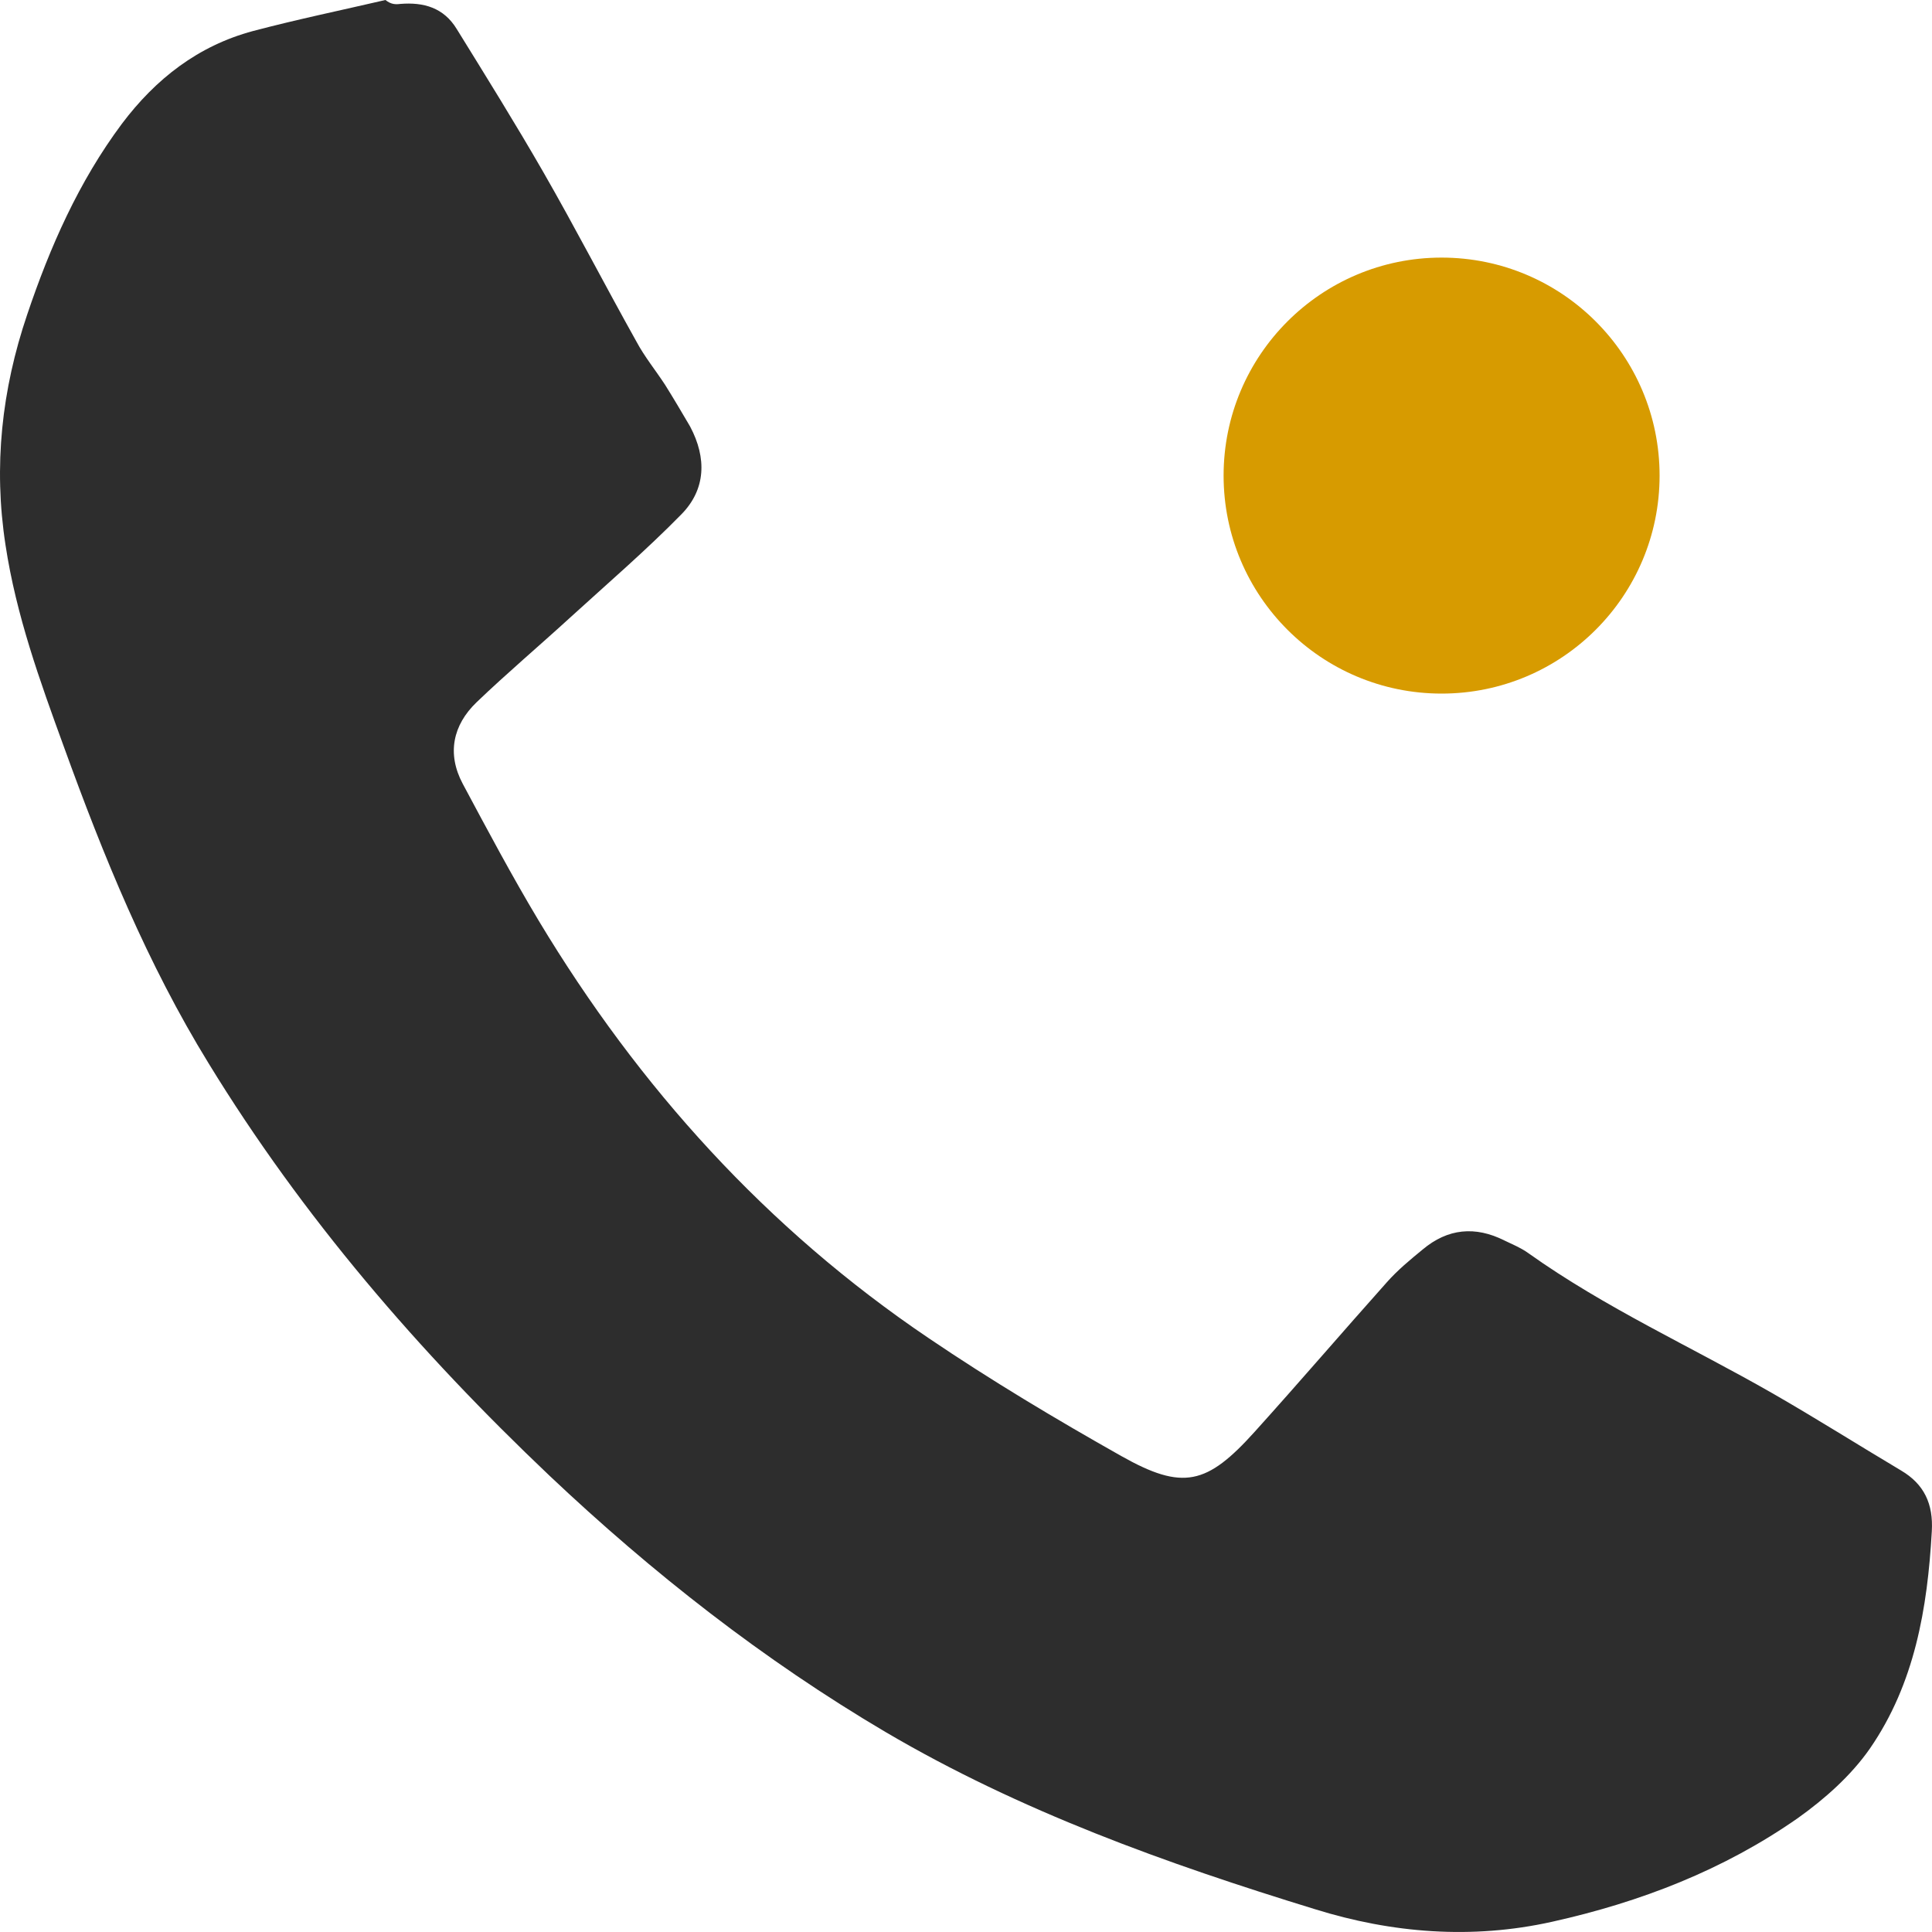
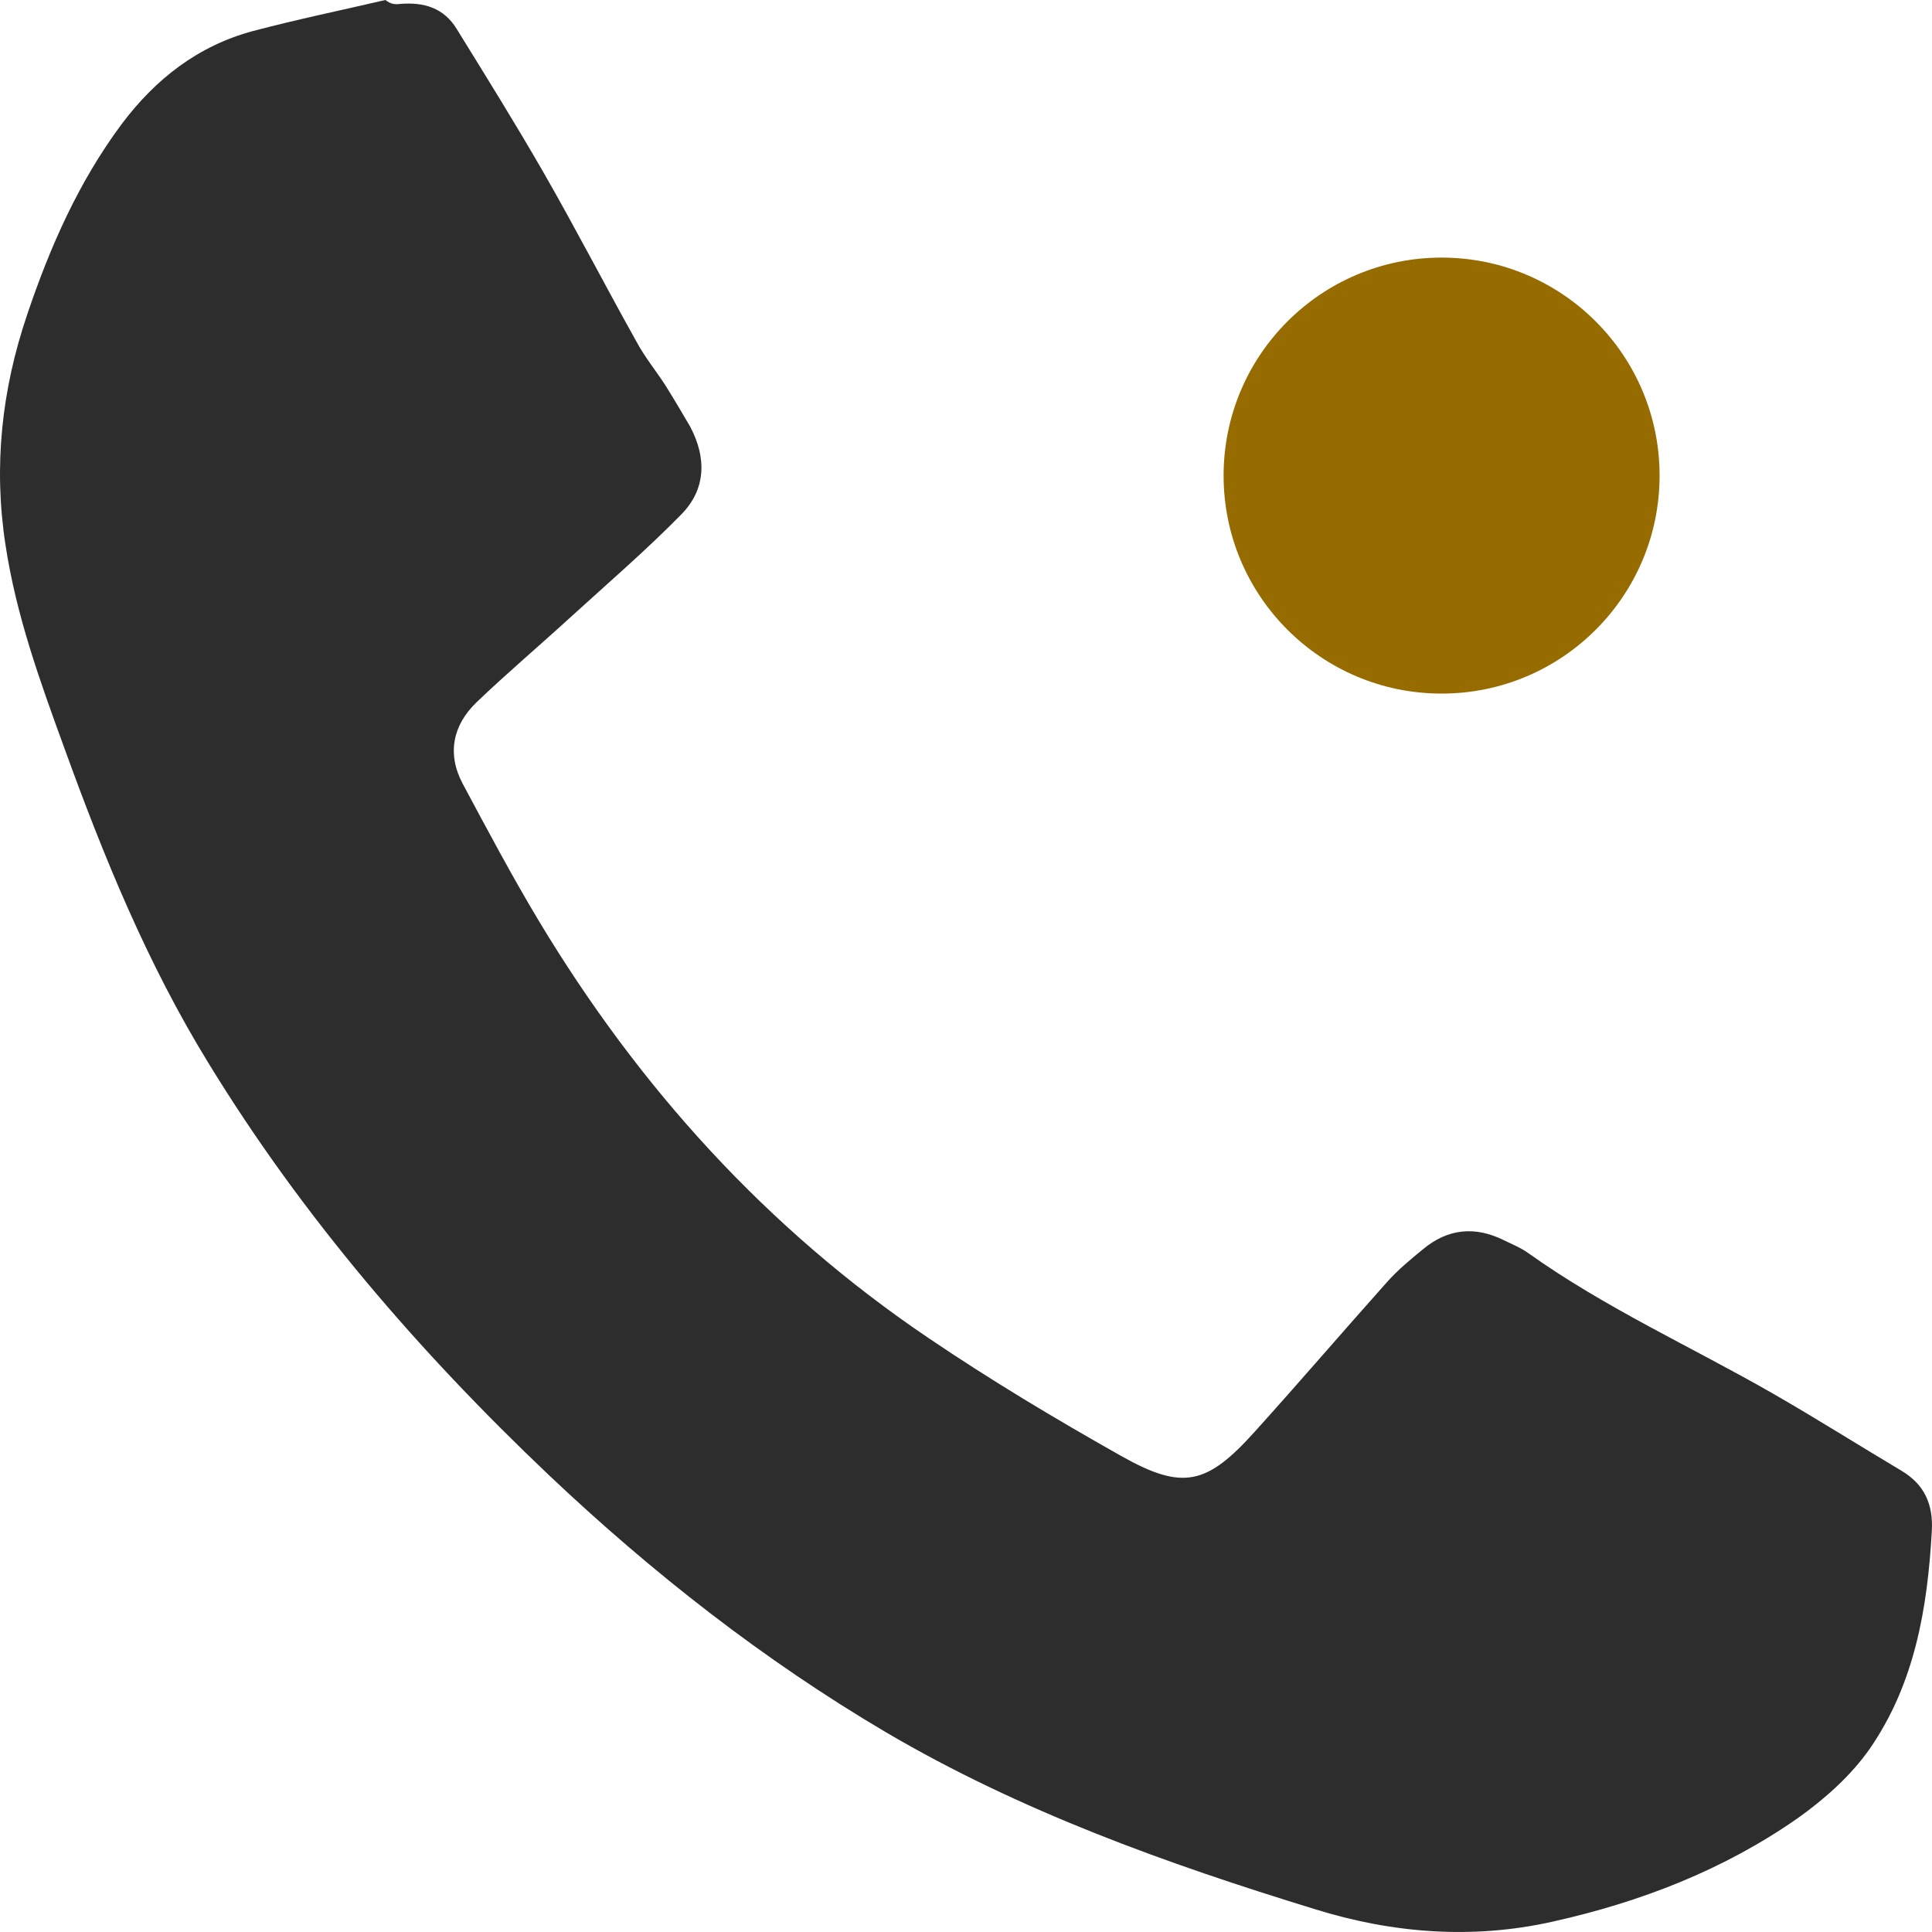
<svg xmlns="http://www.w3.org/2000/svg" width="30" height="30" viewBox="0 0 30 30" fill="none">
-   <circle cx="22.385" cy="7.385" r="3.385" fill="#D79B00" />
+   <circle cx="22.385" cy="7.385" r="3.385" fill="#966b00" />
  <path d="M6.214 0.061C6.144 0.07 6.073 0.07 5.985 0C5.299 0.159 4.61 0.302 3.928 0.482C3.076 0.711 2.418 1.224 1.892 1.923C1.221 2.824 0.777 3.832 0.422 4.885C0.027 6.051 -0.104 7.236 0.086 8.466C0.251 9.553 0.618 10.57 0.992 11.596C1.607 13.296 2.287 14.963 3.239 16.511C4.699 18.896 6.505 20.99 8.529 22.911C10.127 24.422 11.853 25.775 13.751 26.895C15.842 28.125 18.113 28.938 20.419 29.646C21.613 30.018 22.855 30.119 24.101 29.841C25.473 29.536 26.762 29.038 27.916 28.232C28.332 27.936 28.745 27.57 29.036 27.151C29.731 26.144 29.93 24.972 29.997 23.778C30.022 23.353 29.878 23.045 29.52 22.834C28.855 22.438 28.197 22.022 27.521 21.634C26.259 20.911 24.925 20.309 23.731 19.458C23.621 19.378 23.486 19.323 23.36 19.262C22.91 19.036 22.482 19.073 22.09 19.403C21.897 19.561 21.698 19.726 21.533 19.913C20.844 20.685 20.177 21.463 19.485 22.23C18.741 23.057 18.368 23.149 17.409 22.608C16.393 22.035 15.386 21.433 14.418 20.777C11.908 19.082 9.921 16.884 8.366 14.298C7.947 13.599 7.567 12.884 7.185 12.17C6.937 11.703 7.032 11.26 7.399 10.906C7.87 10.454 8.372 10.03 8.856 9.587C9.435 9.059 10.035 8.543 10.58 7.987C10.962 7.599 10.975 7.111 10.717 6.625L10.698 6.592C10.579 6.389 10.456 6.181 10.329 5.978C10.182 5.752 10.007 5.538 9.882 5.303C9.392 4.427 8.933 3.536 8.434 2.668C8.002 1.917 7.546 1.185 7.093 0.452C6.891 0.119 6.579 0.031 6.214 0.061Z" fill="#2D2D2D" />
</svg>
